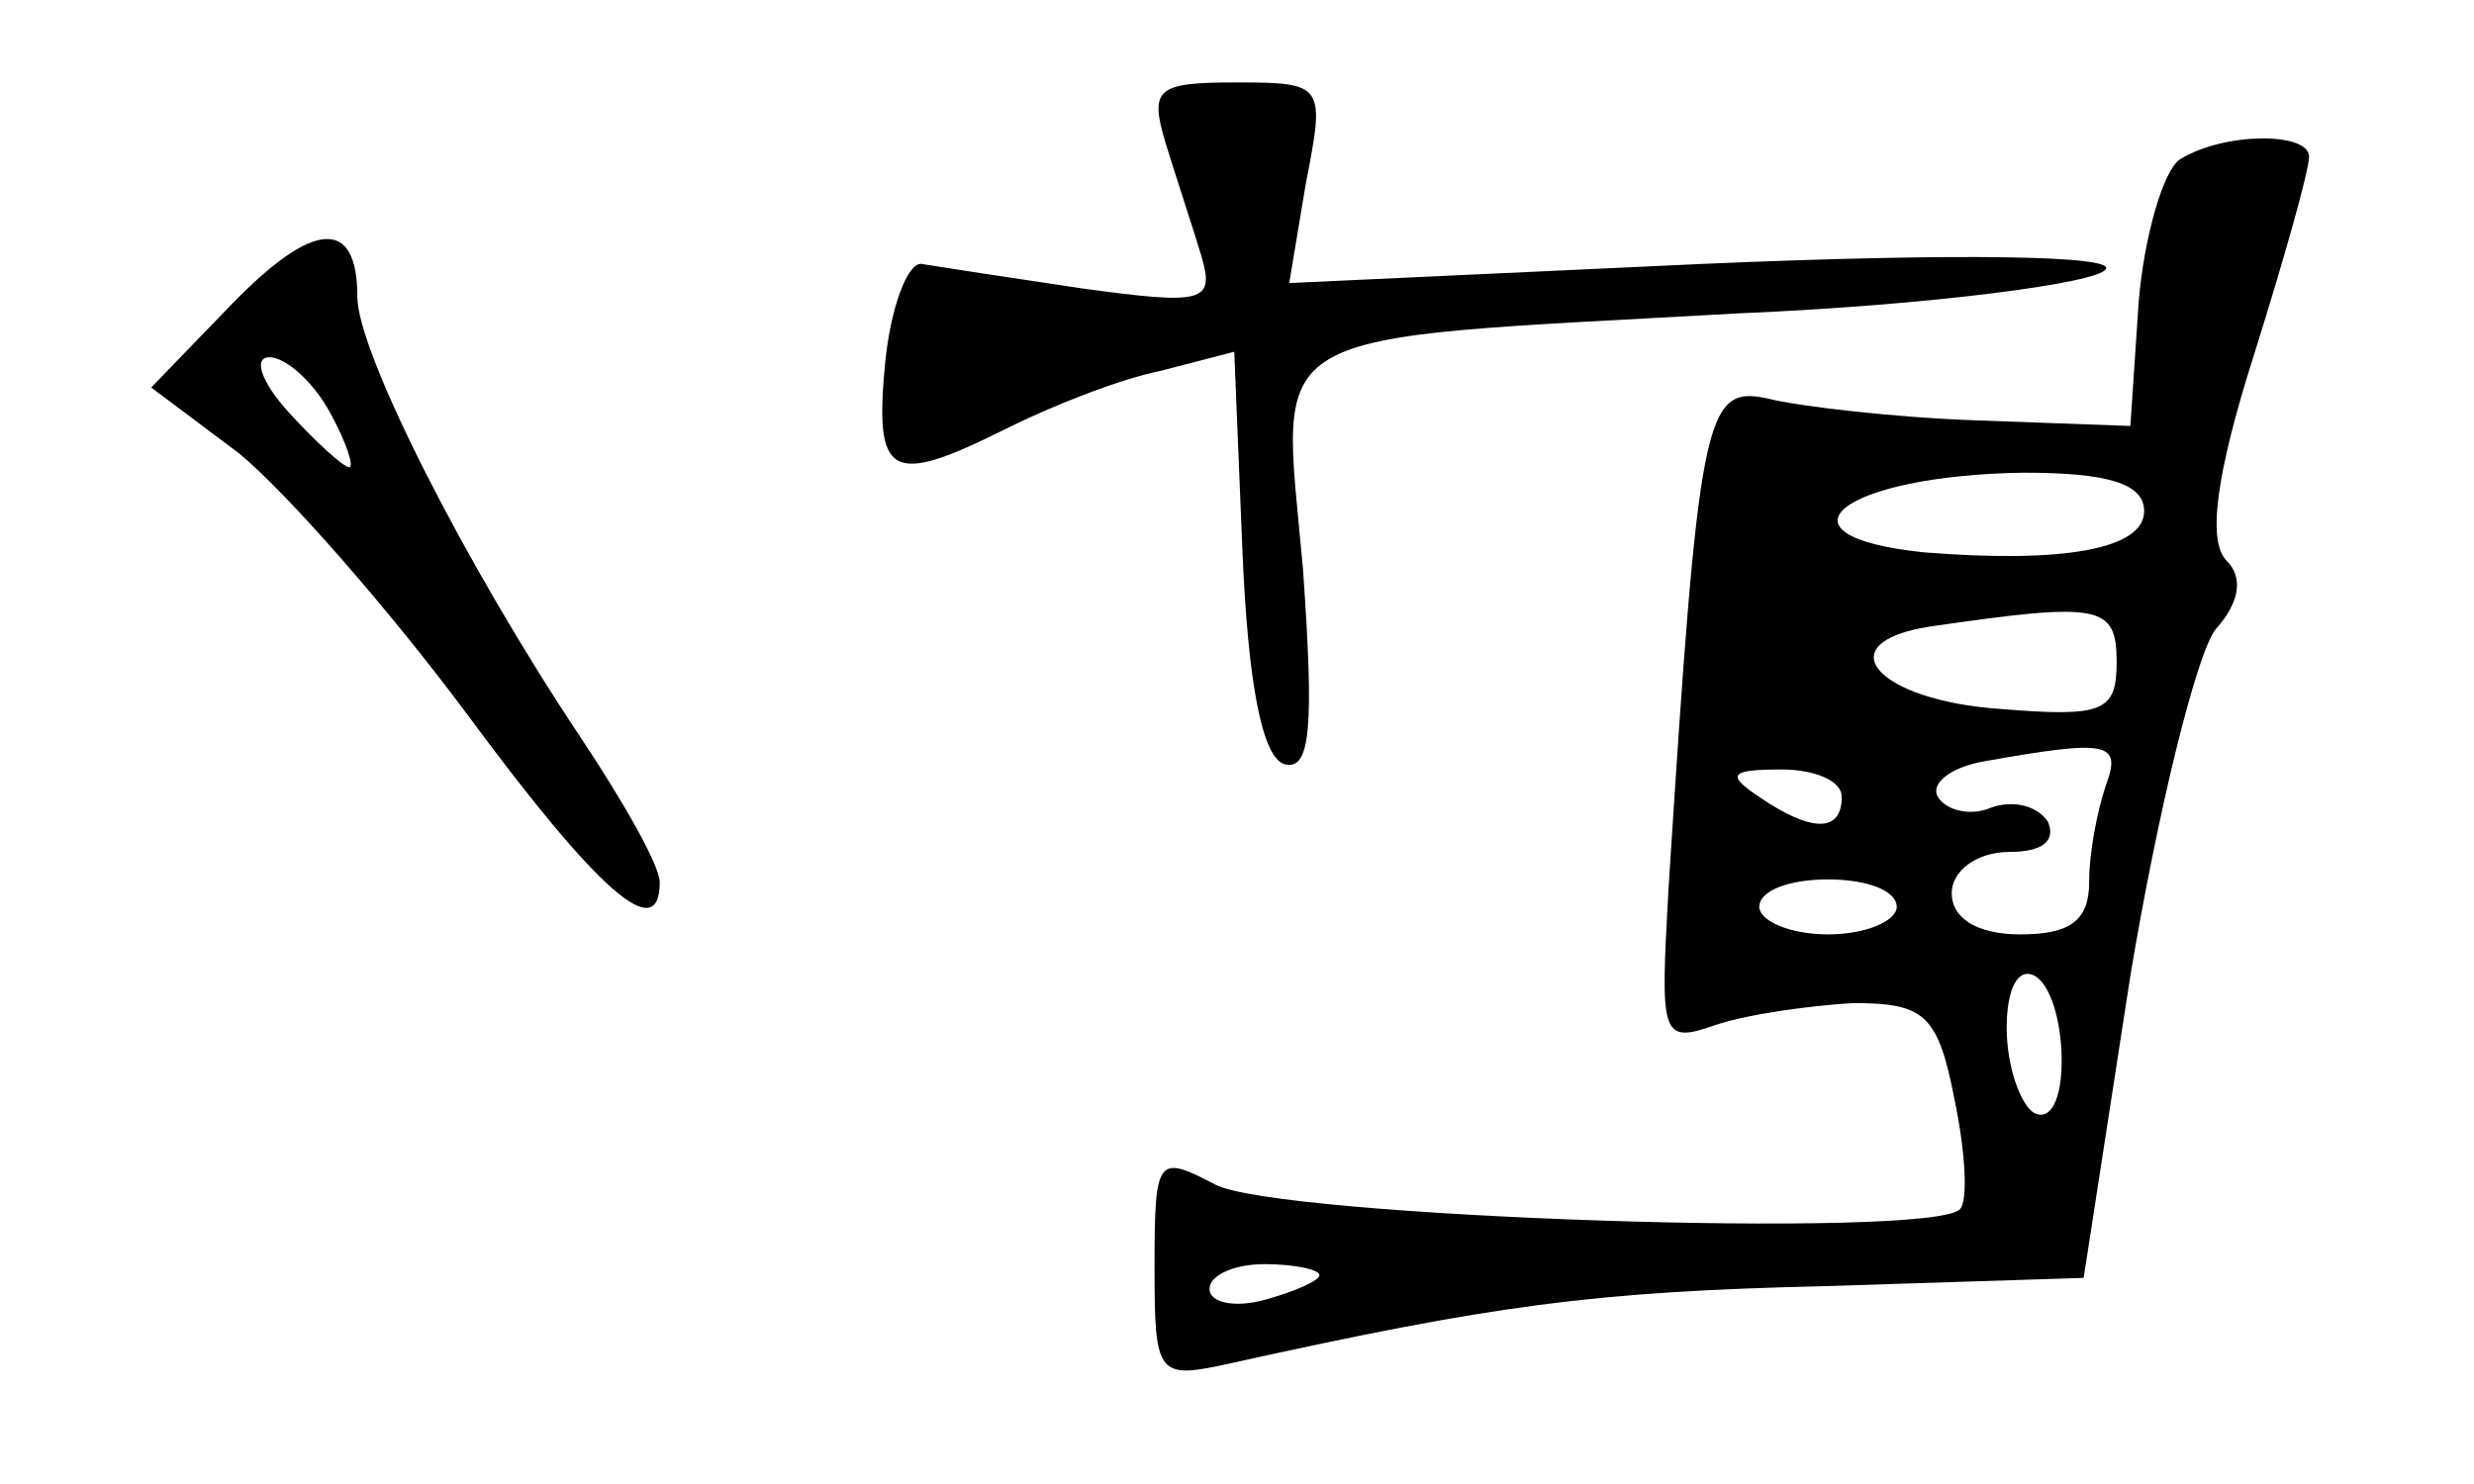
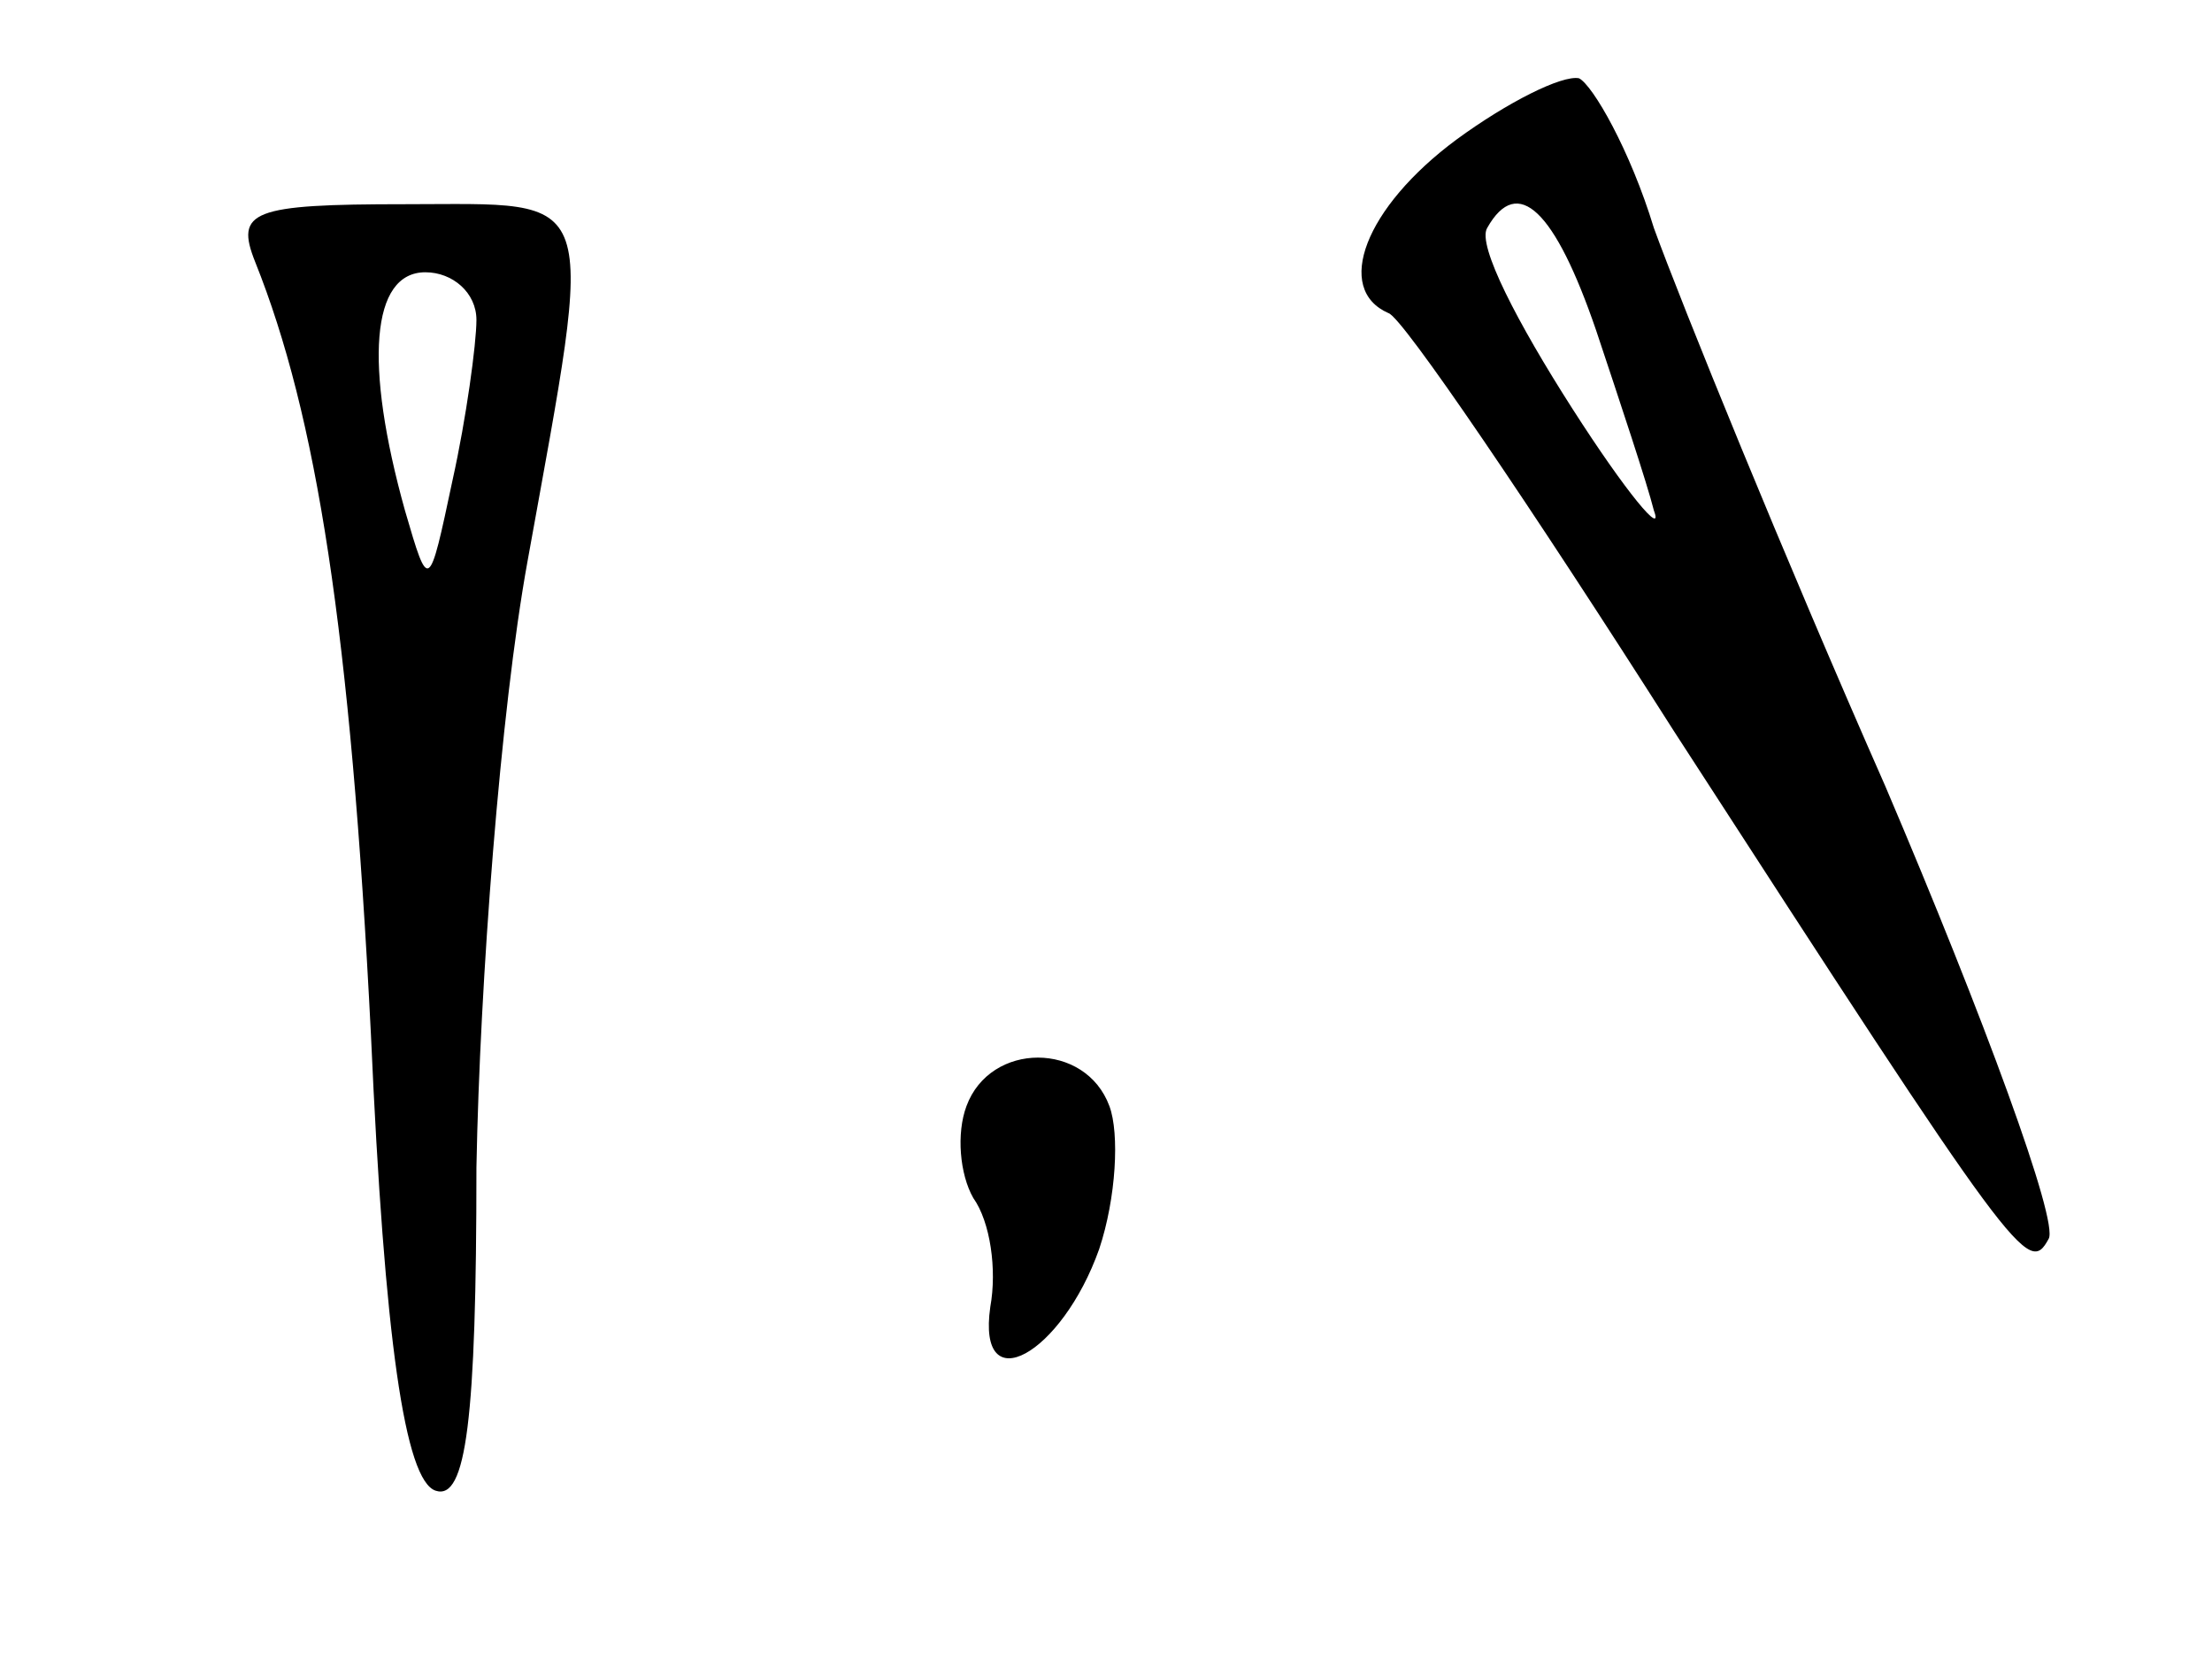
- <svg xmlns="http://www.w3.org/2000/svg" version="1.0" width="90pt" height="54pt" viewBox="0 0 90 54" preserveAspectRatio="xMidYMid meet">
-   <g transform="translate(0,54) scale(0.1,-0.1)" fill="#000000" stroke="none">
-     <path d="M424 488 c4 -13 10 -31 13 -41 5 -17 1 -18 -43 -12 -27 4 -53 8 -59 9 -5 0 -11 -16 -13 -36 -4 -42 2 -45 44 -24 16 8 41 18 56 21 l27 7 3 -73 c2 -47 7 -74 15 -77 10 -3 11 14 7 71 -8 90 -19 83 159 93 70 3 130 11 133 16 4 5 -53 6 -146 2 l-151 -7 6 36 c7 36 7 37 -25 37 -29 0 -32 -2 -26 -22z" />
-     <path d="M793 482 c-6 -4 -13 -28 -15 -52 l-3 -45 -55 2 c-30 1 -65 5 -77 8 -23 5 -25 -6 -36 -178 -3 -54 -3 -57 17 -50 12 4 34 7 50 8 26 0 31 -4 37 -35 4 -19 5 -37 2 -40 -10 -11 -249 -3 -271 9 -21 11 -22 10 -22 -30 0 -40 1 -41 28 -35 95 21 131 26 216 28 l94 3 17 110 c10 60 24 117 31 126 9 10 10 19 4 25 -7 7 -4 31 10 75 11 35 20 67 20 72 0 9 -31 9 -47 -1z m-13 -128 c0 -14 -30 -19 -80 -15 -58 6 -30 28 36 29 31 0 44 -4 44 -14z m-10 -55 c0 -18 -5 -20 -42 -17 -45 3 -64 24 -26 30 62 9 68 8 68 -13z m-4 -45 c-3 -9 -6 -24 -6 -35 0 -14 -7 -19 -25 -19 -16 0 -25 6 -25 15 0 8 9 15 21 15 12 0 17 4 14 11 -4 6 -13 8 -21 5 -7 -3 -16 -1 -19 4 -3 5 5 11 17 13 45 8 50 7 44 -9z m-96 -4 c0 -13 -11 -13 -30 0 -12 8 -11 10 8 10 12 0 22 -4 22 -10z m20 -40 c0 -5 -11 -10 -25 -10 -14 0 -25 5 -25 10 0 6 11 10 25 10 14 0 25 -4 25 -10z m60 -56 c0 -14 -4 -22 -10 -19 -5 3 -10 17 -10 31 0 14 4 22 10 19 6 -3 10 -17 10 -31z m-270 -78 c0 -2 -9 -6 -20 -9 -11 -3 -20 -1 -20 4 0 5 9 9 20 9 11 0 20 -2 20 -4z" />
-     <path d="M84 429 l-29 -30 32 -24 c17 -14 54 -56 83 -95 48 -65 70 -84 70 -61 0 6 -13 29 -29 53 -42 63 -81 140 -81 160 0 29 -16 28 -46 -3z m36 -39 c6 -11 9 -20 7 -20 -2 0 -12 9 -22 20 -10 11 -13 20 -7 20 6 0 16 -9 22 -20z" />
+ <svg xmlns="http://www.w3.org/2000/svg" version="1.0" width="65pt" height="49pt" viewBox="0 0 65 49" preserveAspectRatio="xMidYMid meet">
+   <g transform="translate(0,49) scale(0.1,-0.1)" fill="#000000" stroke="none">
+     <path d="M428 449 c-27 -20 -36 -44 -20 -51 4 -1 42 -57 84 -123 101 -156 104 -160 110 -149 3 5 -19 65 -48 133 -30 68 -60 142 -68 164 -7 23 -18 42 -22 44 -5 1 -21 -7 -36 -18z m41 -56 c7 -21 15 -45 17 -53 3 -8 -8 5 -24 30 -16 25 -28 48 -25 53 9 16 20 5 32 -30z" />
+     <path d="M75 413 c18 -45 28 -108 34 -227 4 -90 10 -131 19 -134 9 -3 12 21 12 95 1 54 7 134 15 178 20 111 22 105 -36 105 -45 0 -50 -2 -44 -17z m65 -17 c0 -7 -3 -29 -7 -47 -7 -33 -7 -33 -14 -9 -12 43 -10 70 6 70 8 0 15 -6 15 -14z" />
+     <path d="M284 165 c-3 -8 -2 -20 2 -27 5 -7 7 -21 5 -32 -4 -28 21 -14 32 17 5 15 6 34 3 42 -7 19 -35 19 -42 0z" />
  </g>
</svg>
